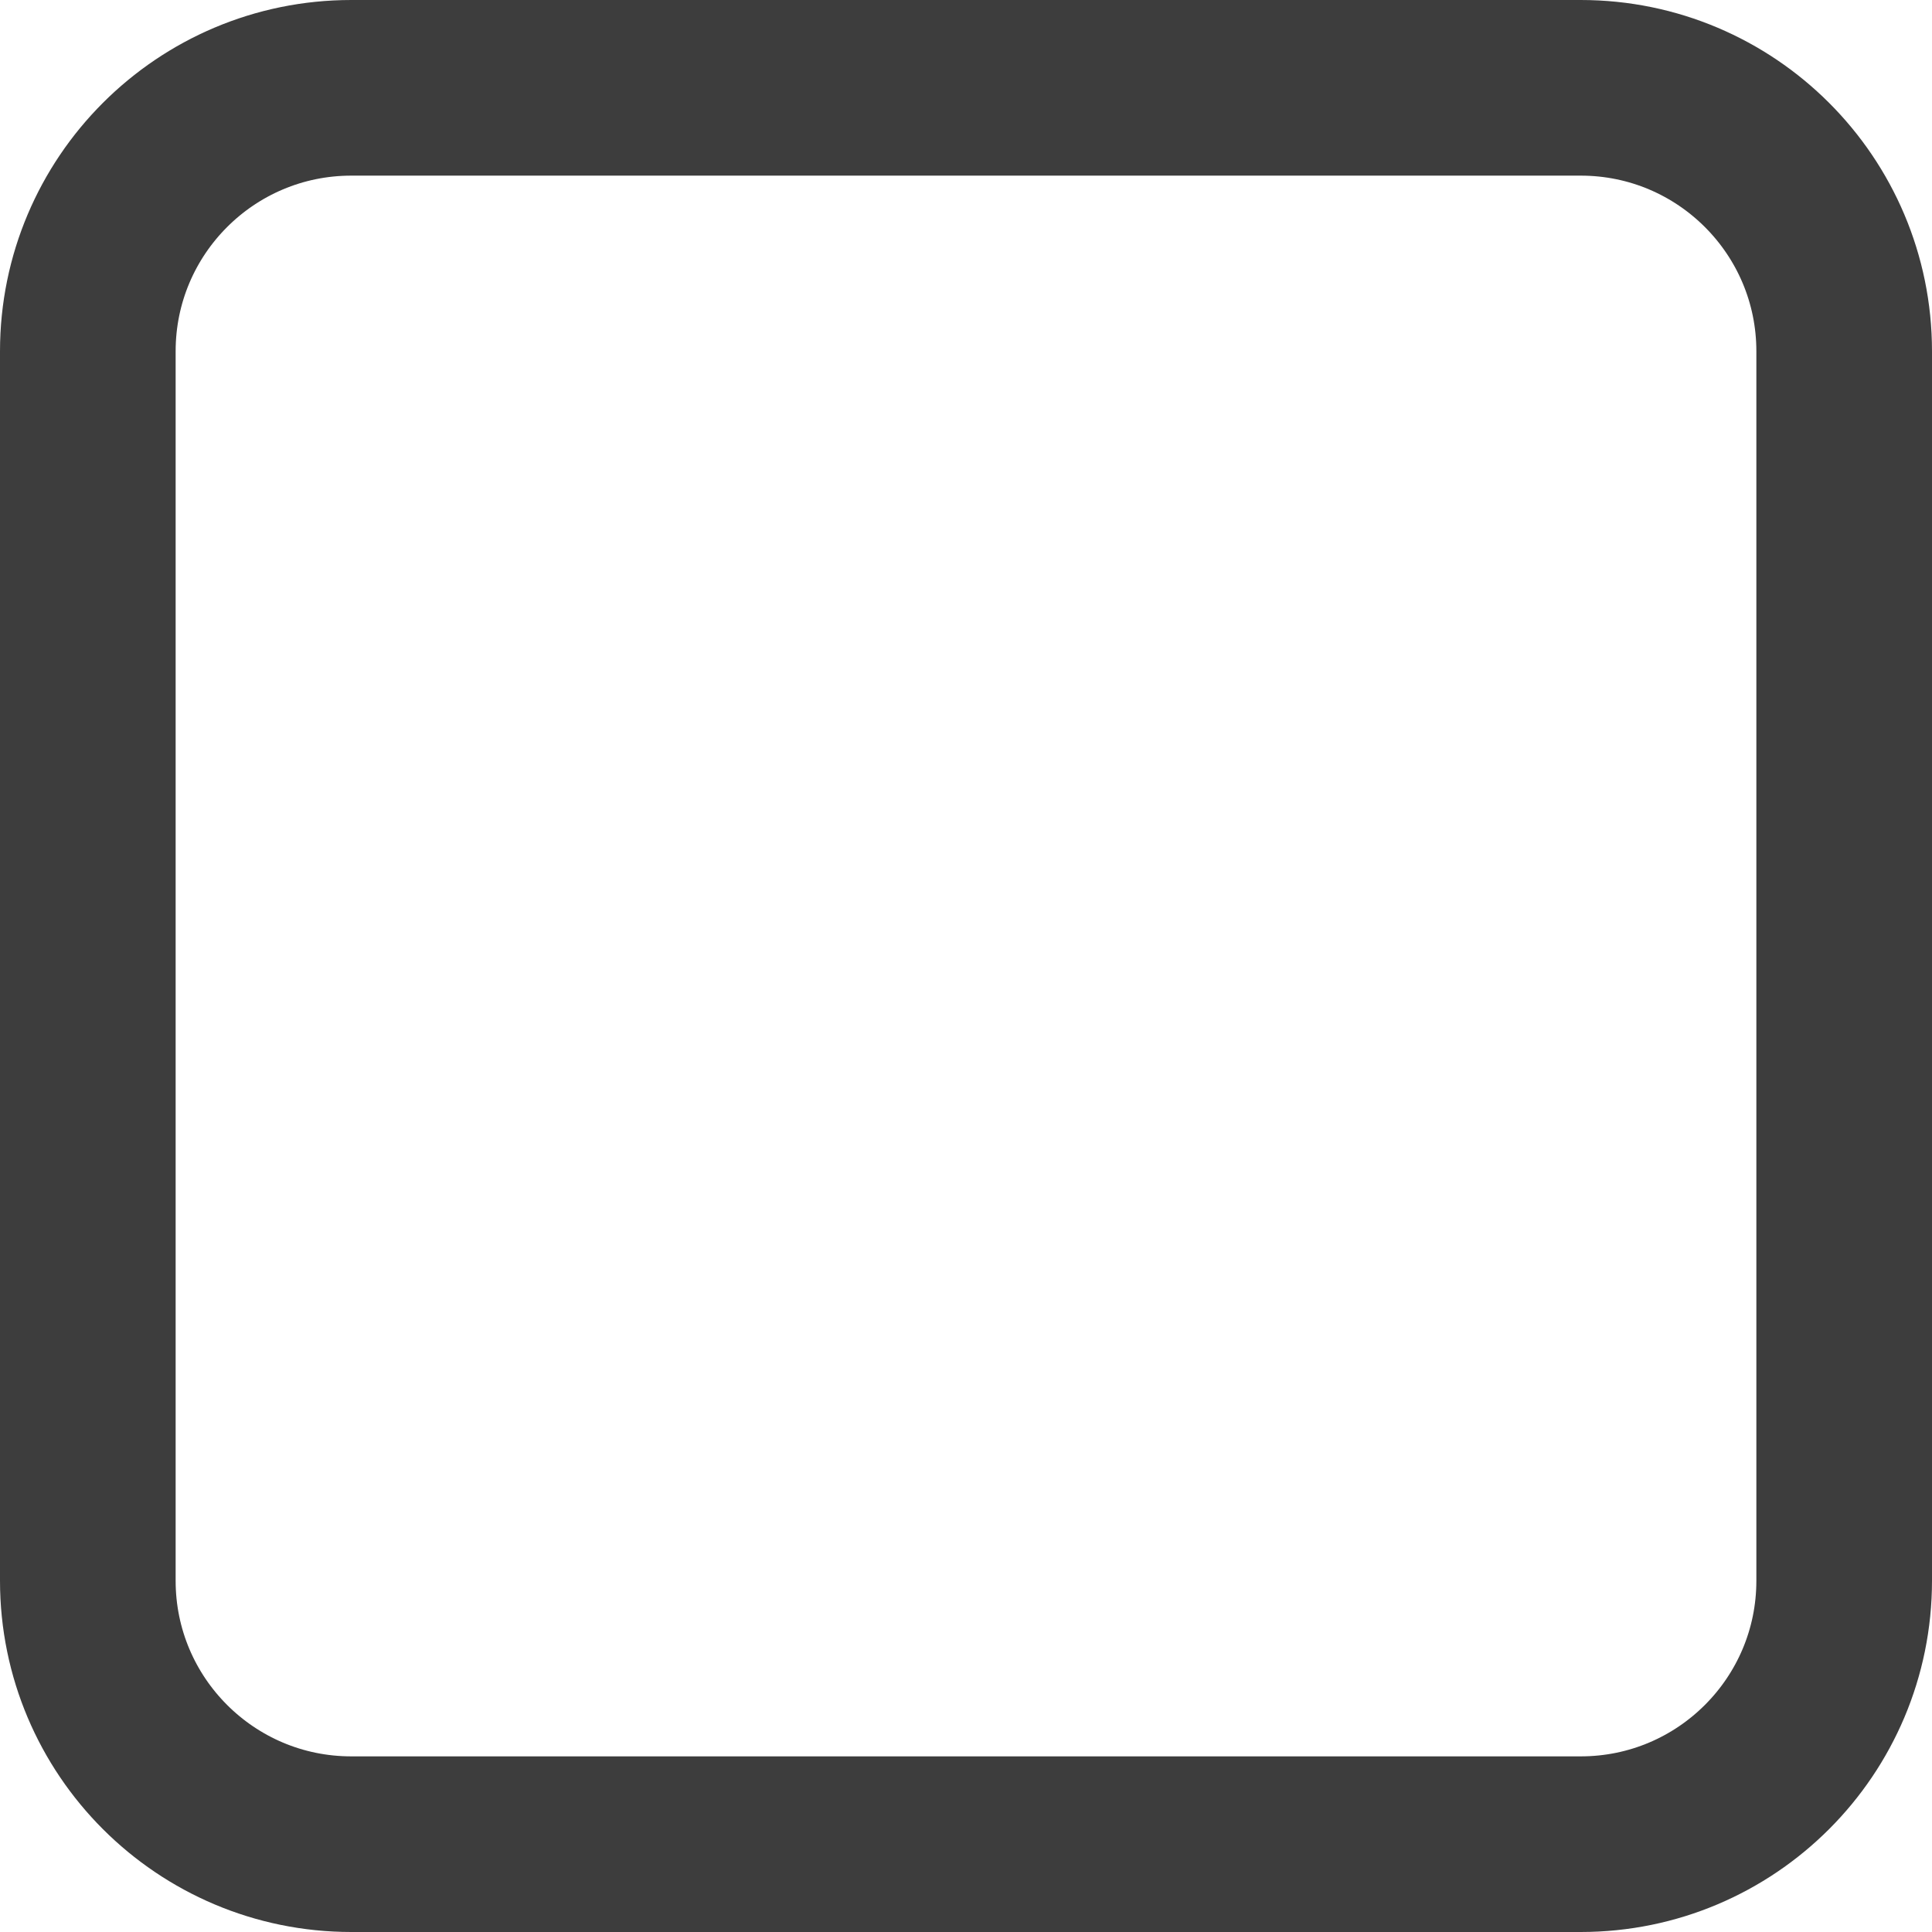
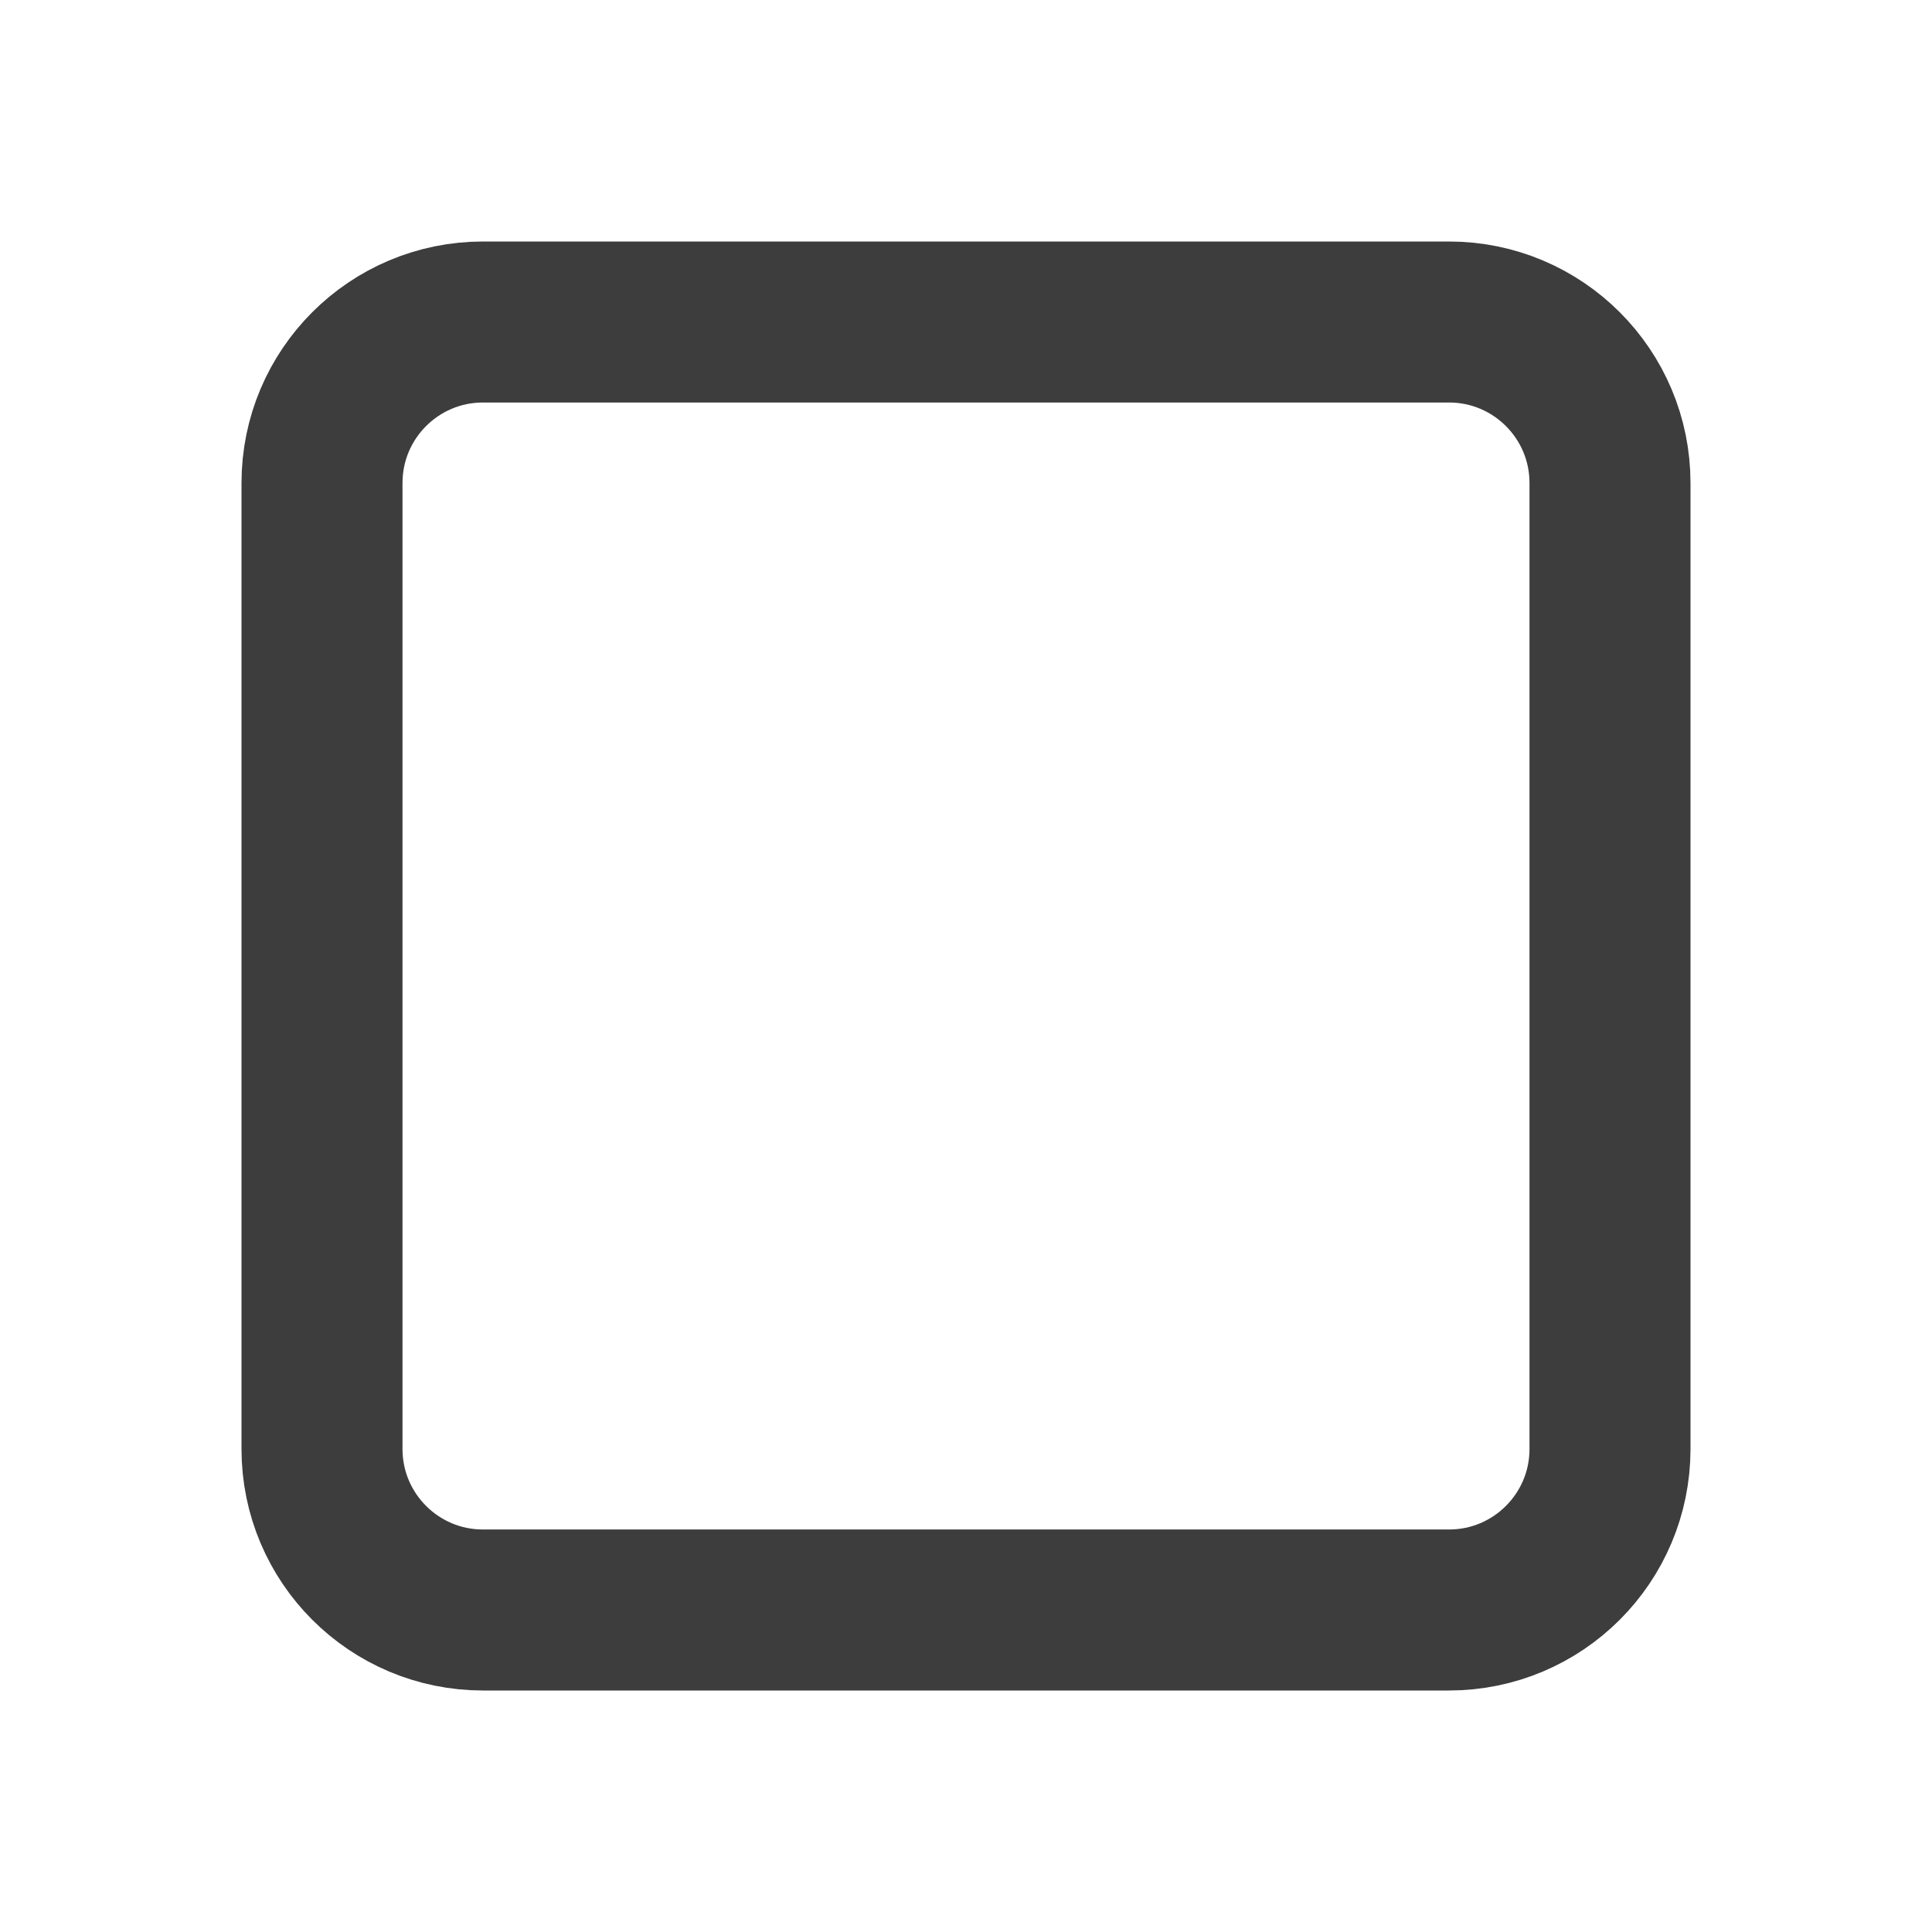
- <svg xmlns="http://www.w3.org/2000/svg" width="22px" height="22px" viewBox="0 0 22 22" version="1.1">
+ <svg xmlns="http://www.w3.org/2000/svg" width="24px" height="24px" viewBox="0 0 24 24" version="1.1">
  <g id="矩形" stroke="none" stroke-width="1" fill="none" fill-rule="evenodd" stroke-opacity="0.76">
-     <rect stroke="#000000" stroke-width="2" x="1" y="1" width="20" height="20" rx="3" />
+     <rect stroke="#000000" stroke-width="2" x="4" y="4" width="16" height="16" rx="2" />
  </g>
</svg>
